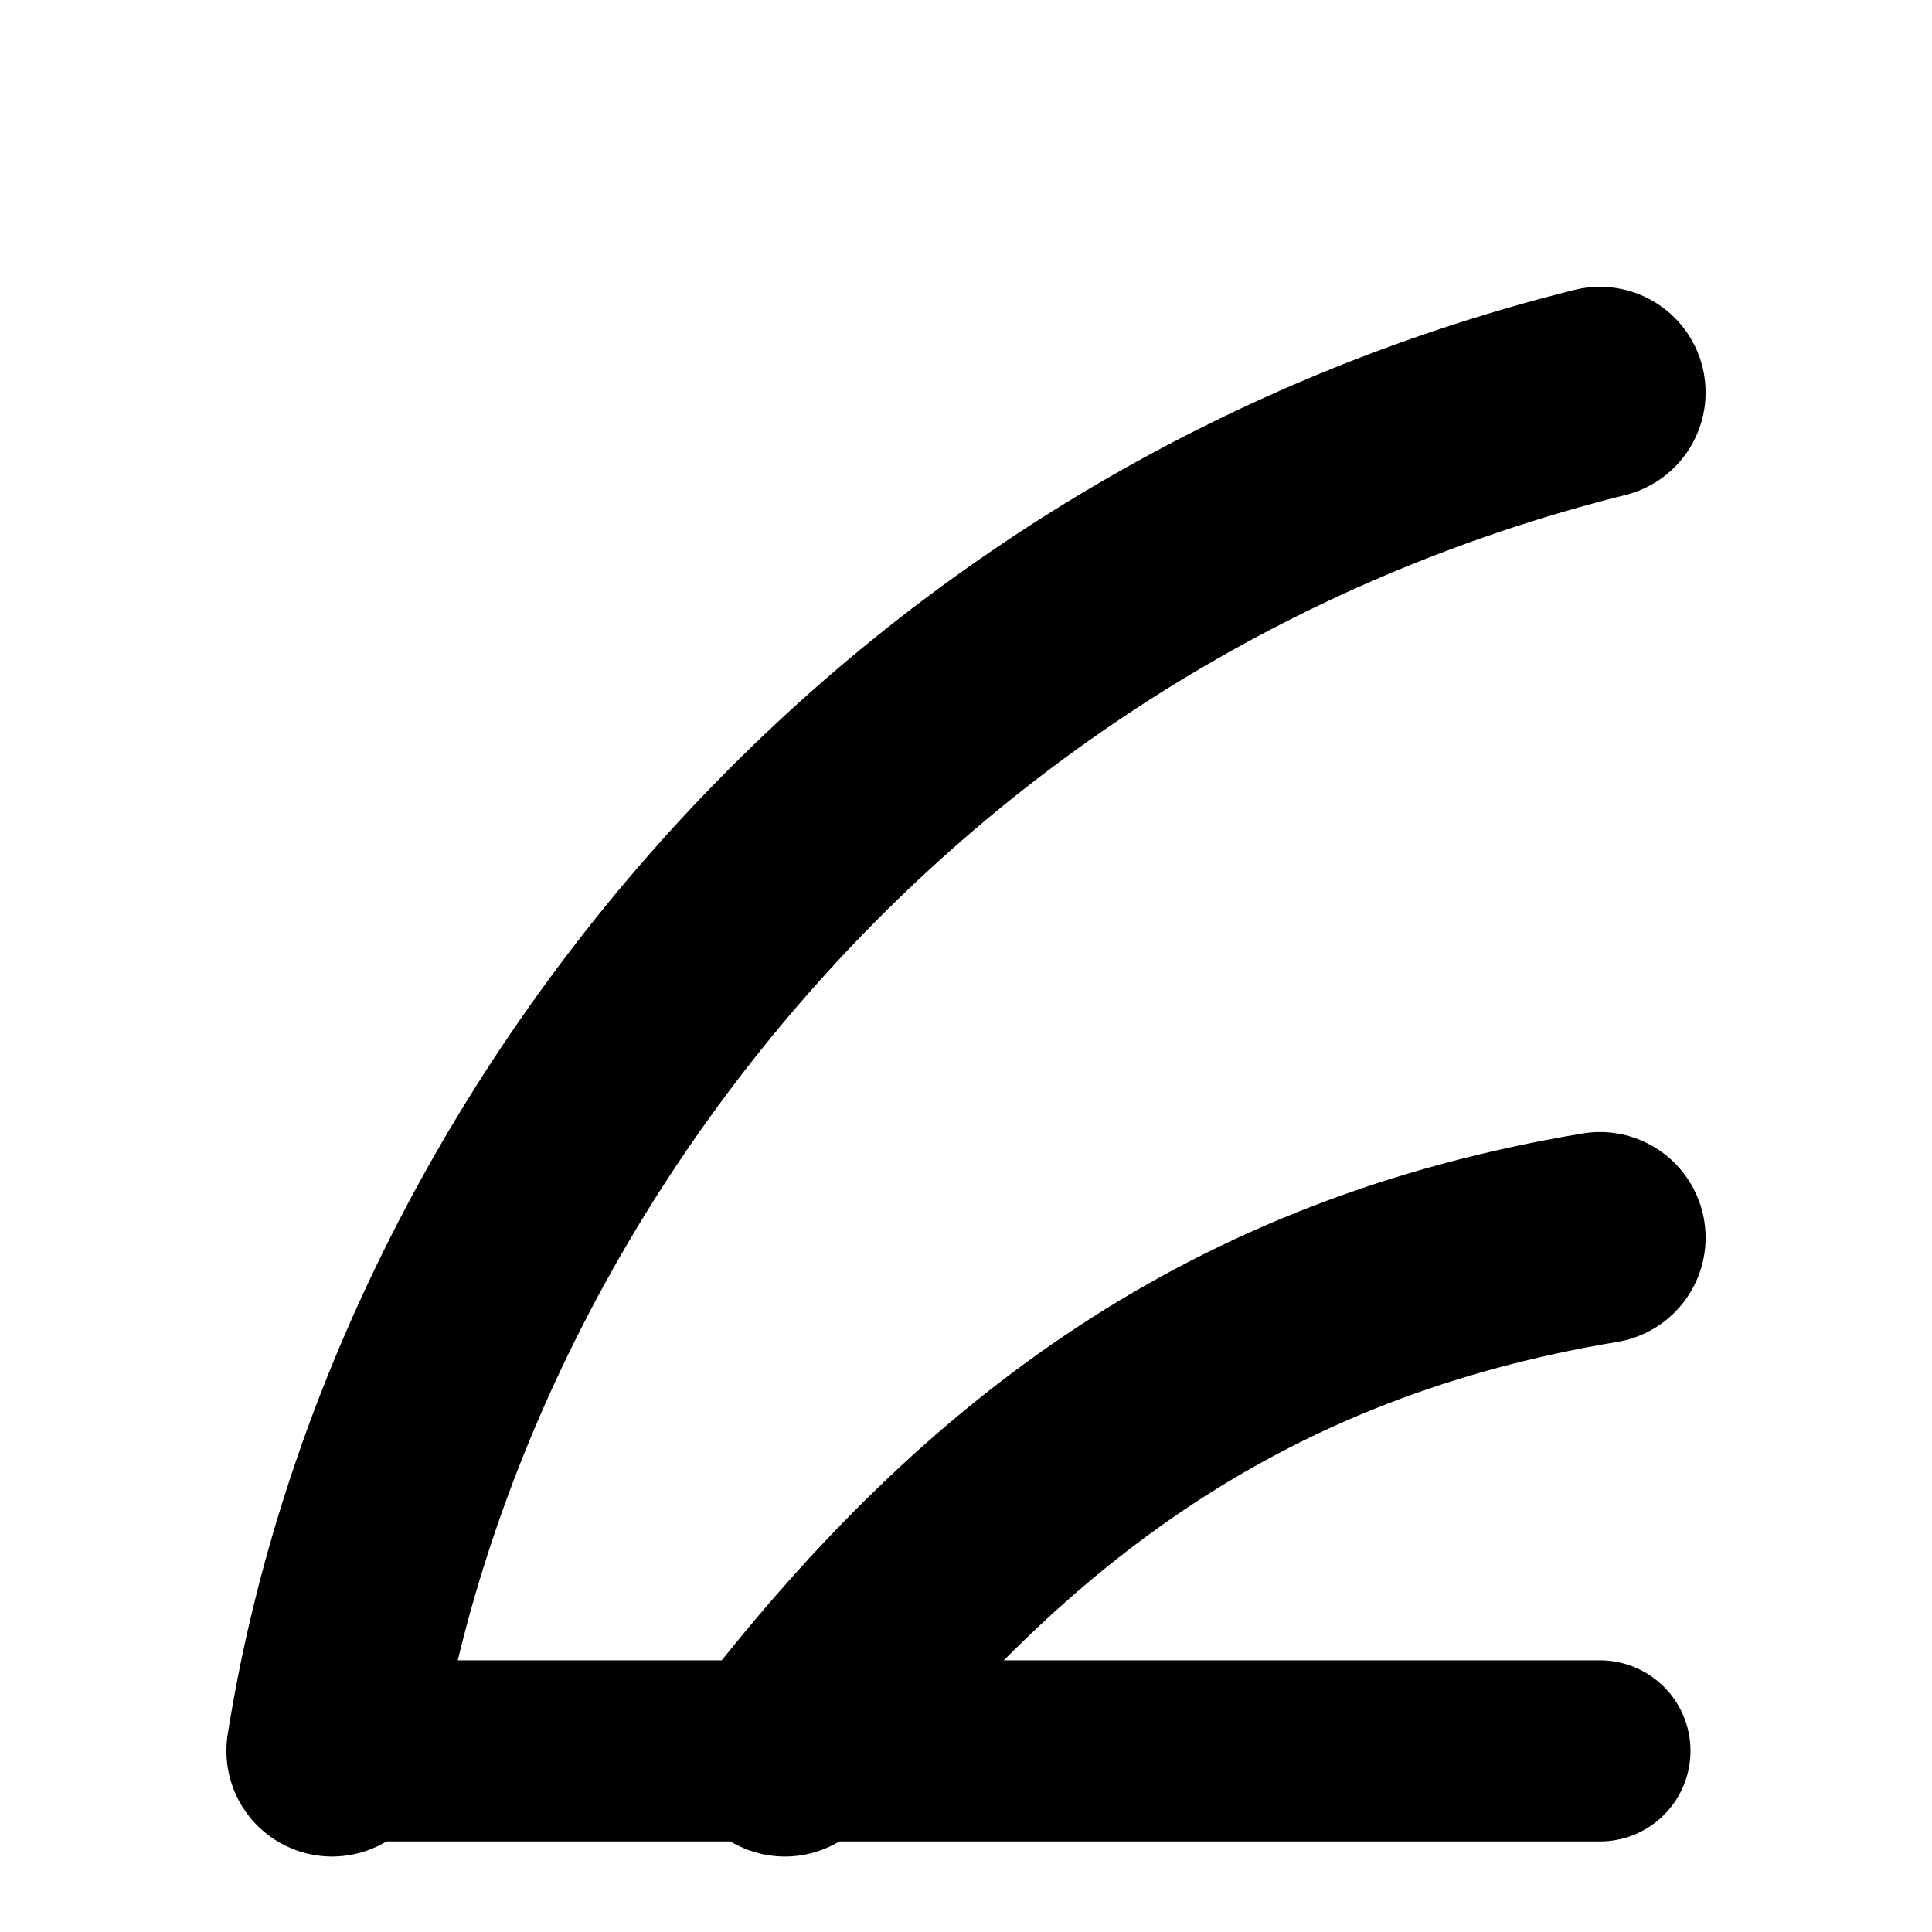
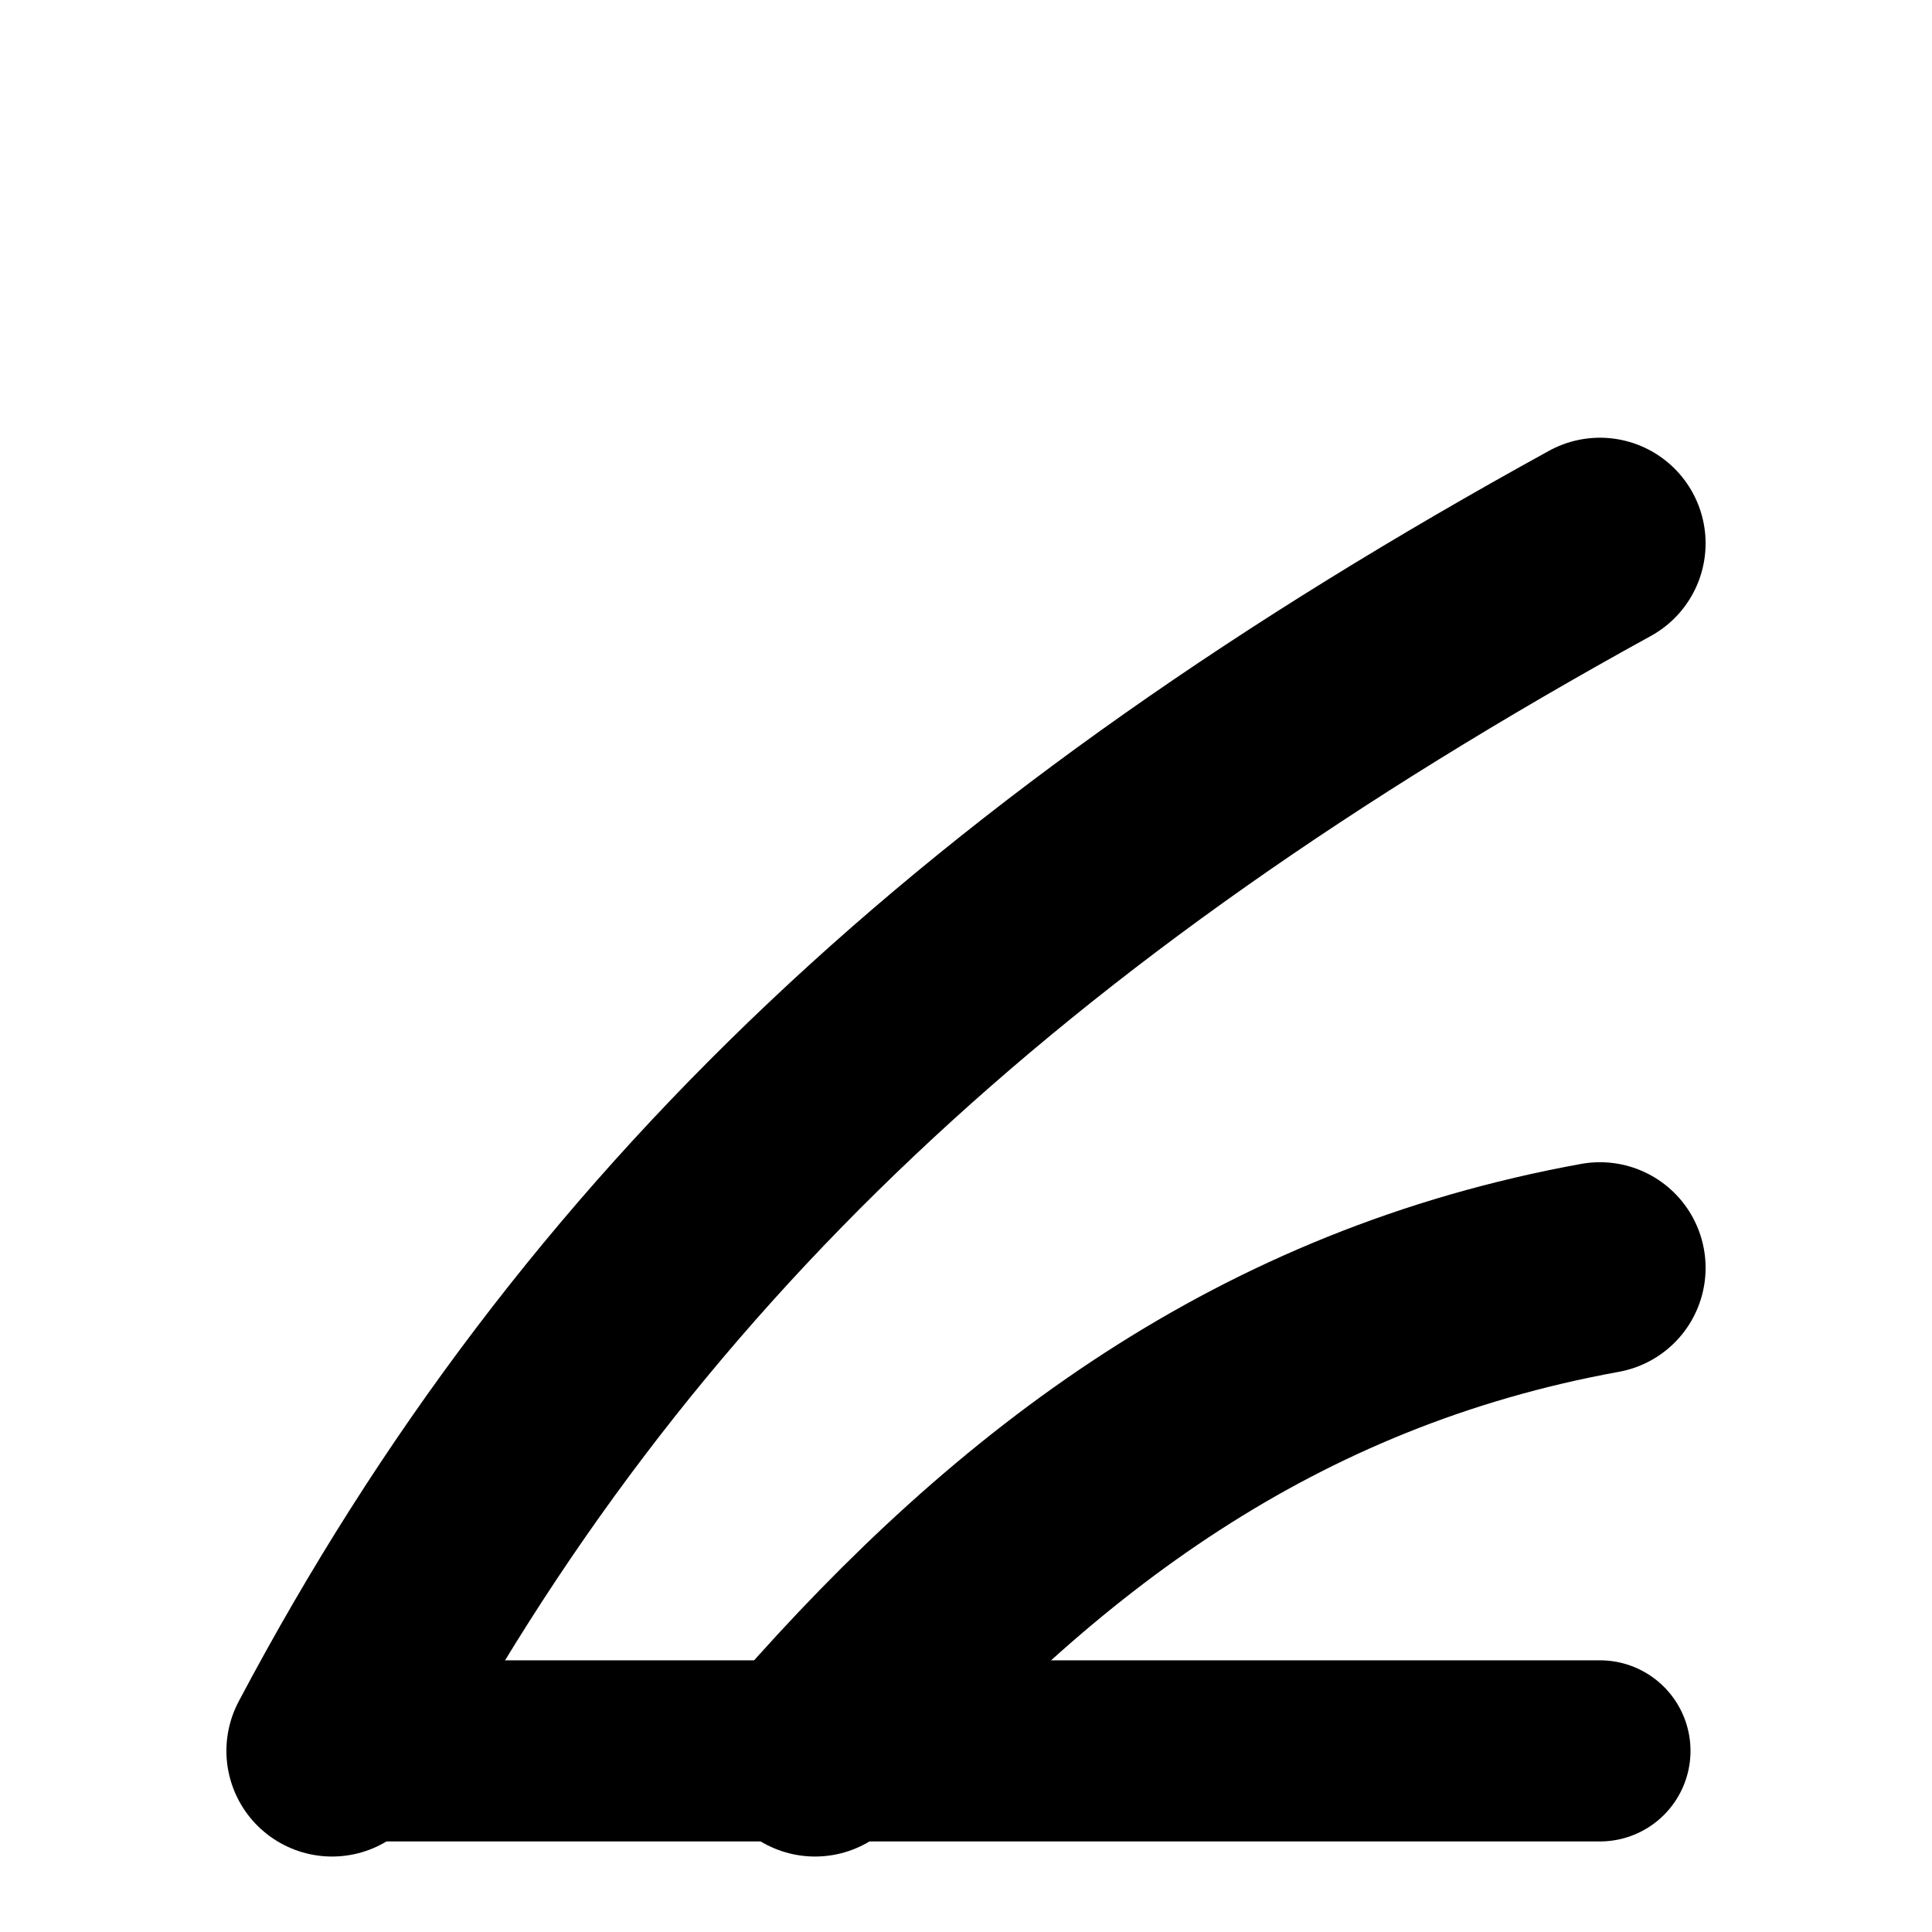
<svg xmlns="http://www.w3.org/2000/svg" width="16" height="16" viewBox="0 0 16 16">
  <path fill="none" stroke="#000" stroke-width="1.5" stroke-linecap="round" d="M2.75 14.5H13.25" />
-   <path fill="none" stroke="#000" stroke-width="1.75" stroke-linecap="round" d="M2.75 14.5C3.5 9.75 7.25 4.75 13.25 3.25" />
-   <path fill="none" stroke="#000" stroke-width="1.75" stroke-linecap="round" d="M6.5 14.5C8.25 12.25 10.25 10.75 13.25 10.25" />
+   <path fill="none" stroke="#000" stroke-width="1.75" stroke-linecap="round" d="M2.75 14.5C5 10.25 8.25 7.25 13.25 4.5" />
+   <path fill="none" stroke="#000" stroke-width="1.75" stroke-linecap="round" d="M6.75 14.5C8.5 12.5 10.5 11 13.25 10.5" />
</svg>
